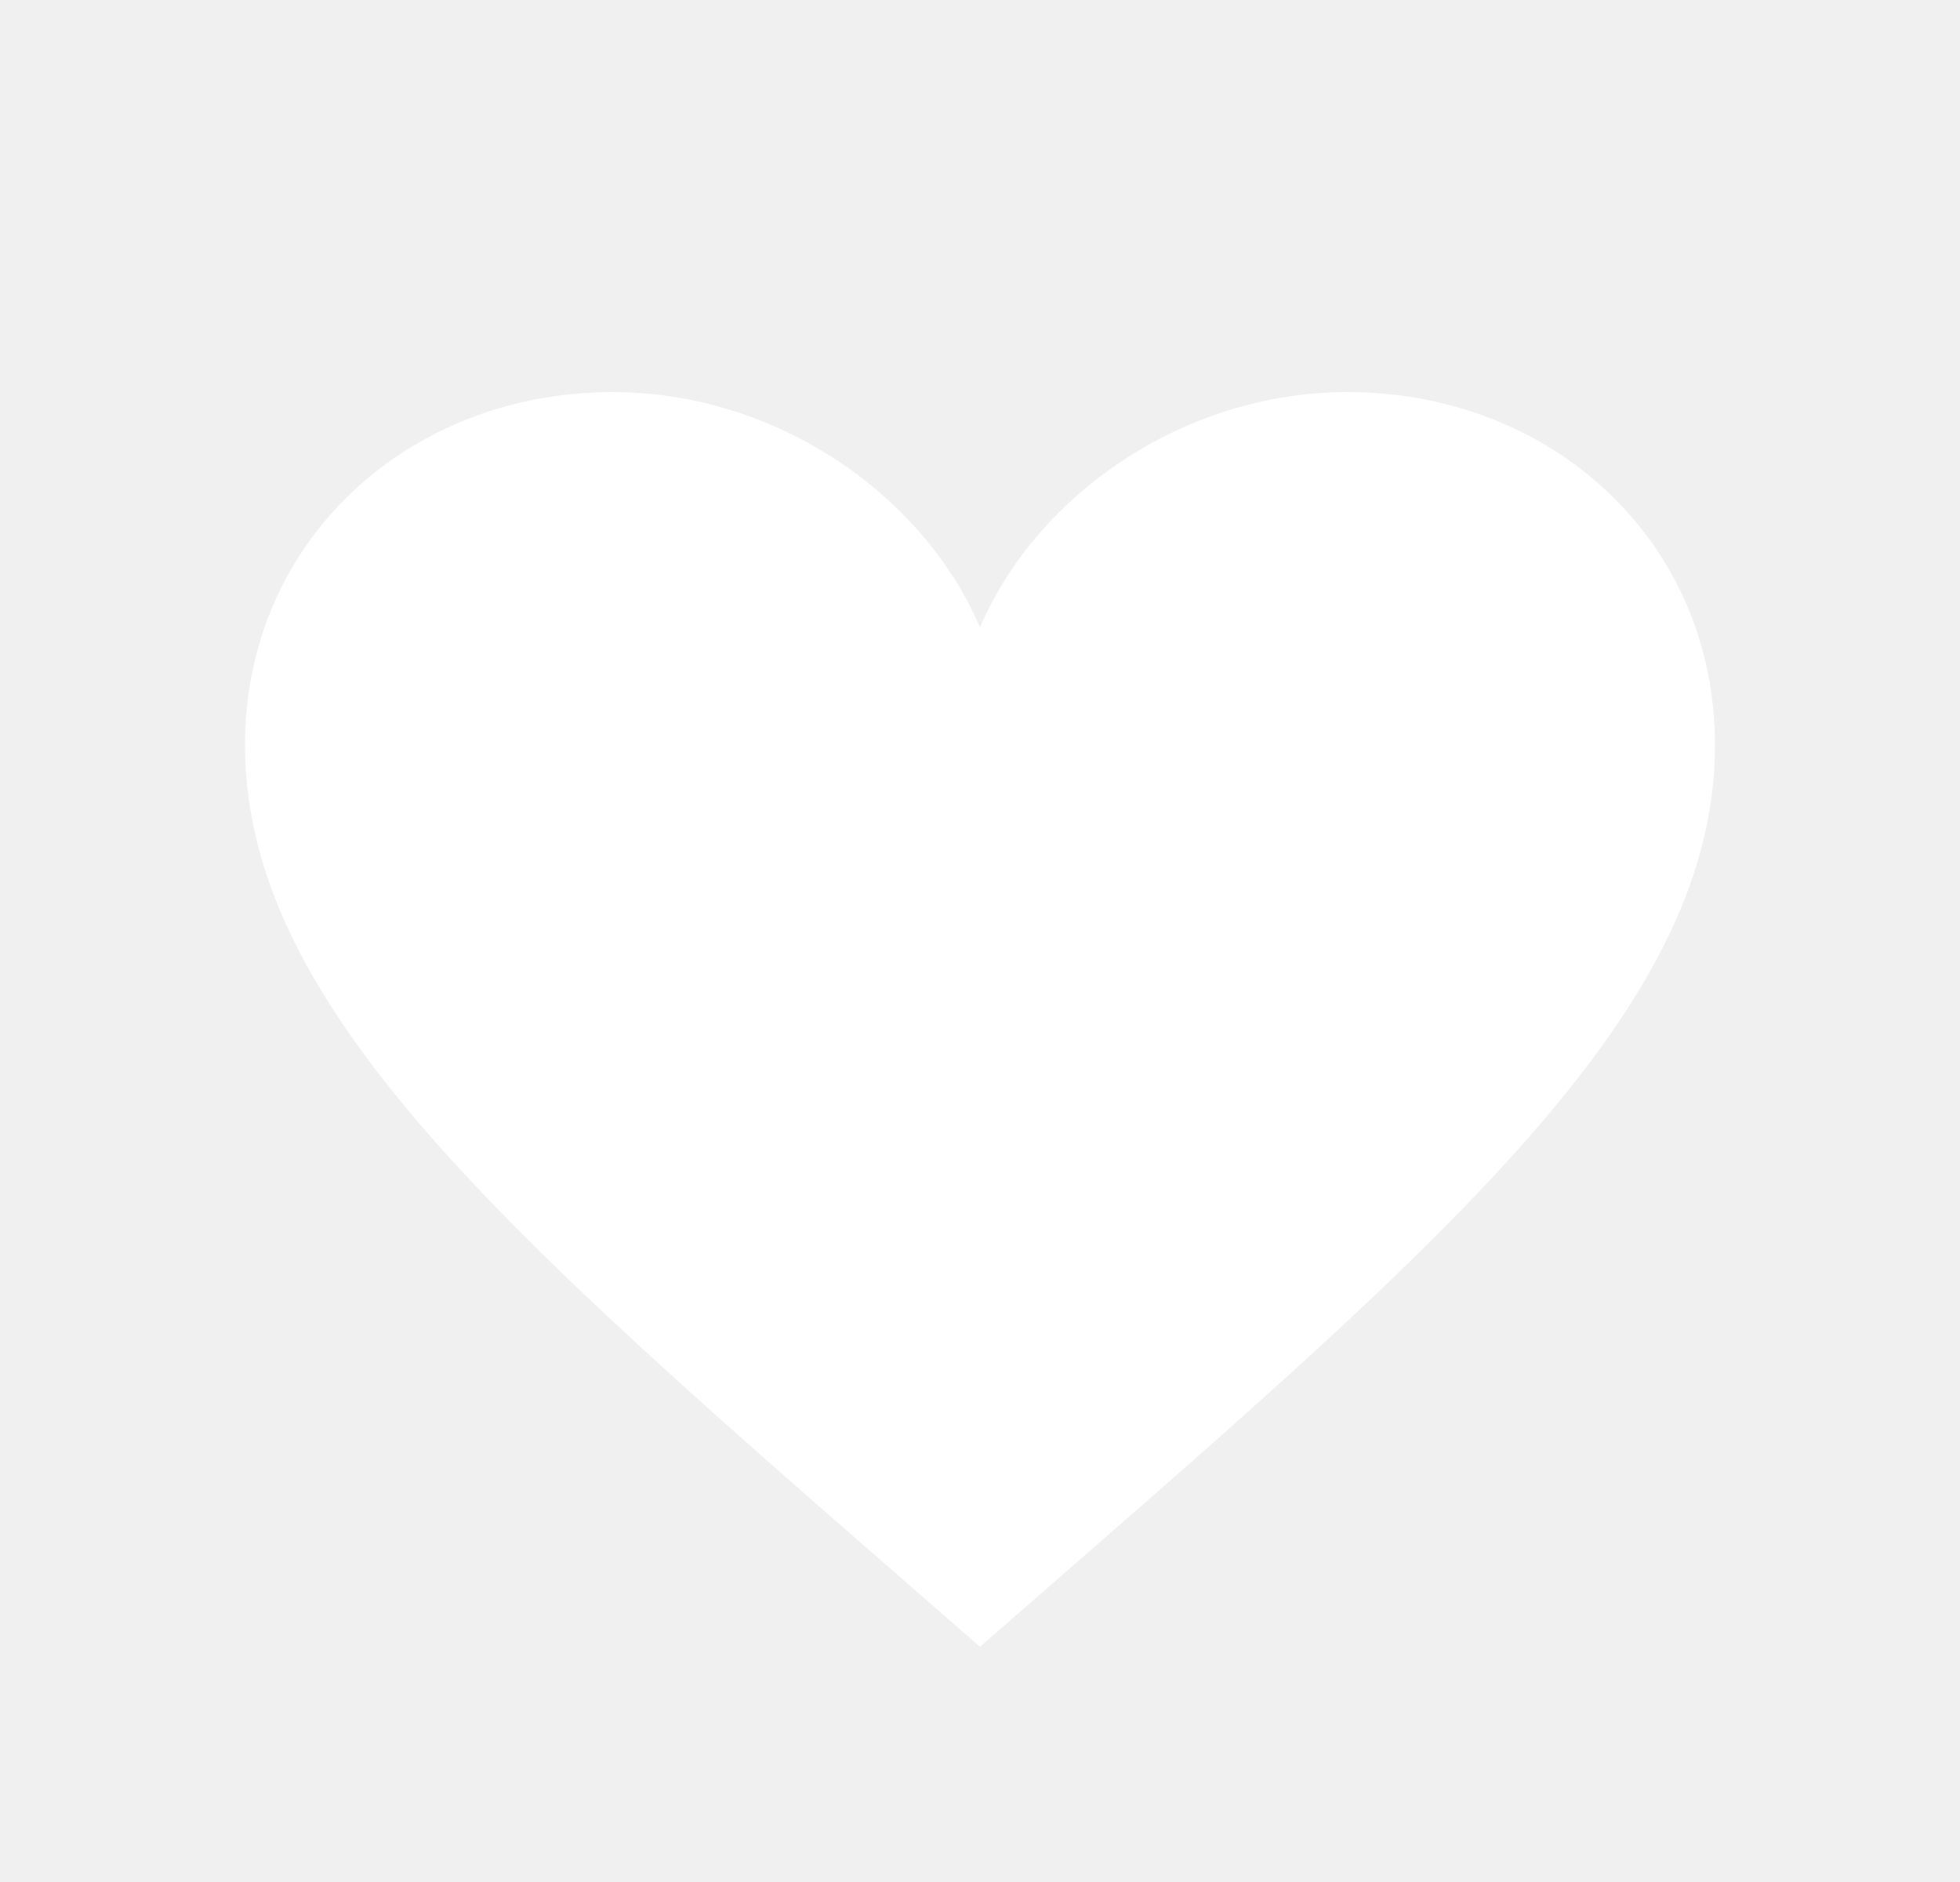
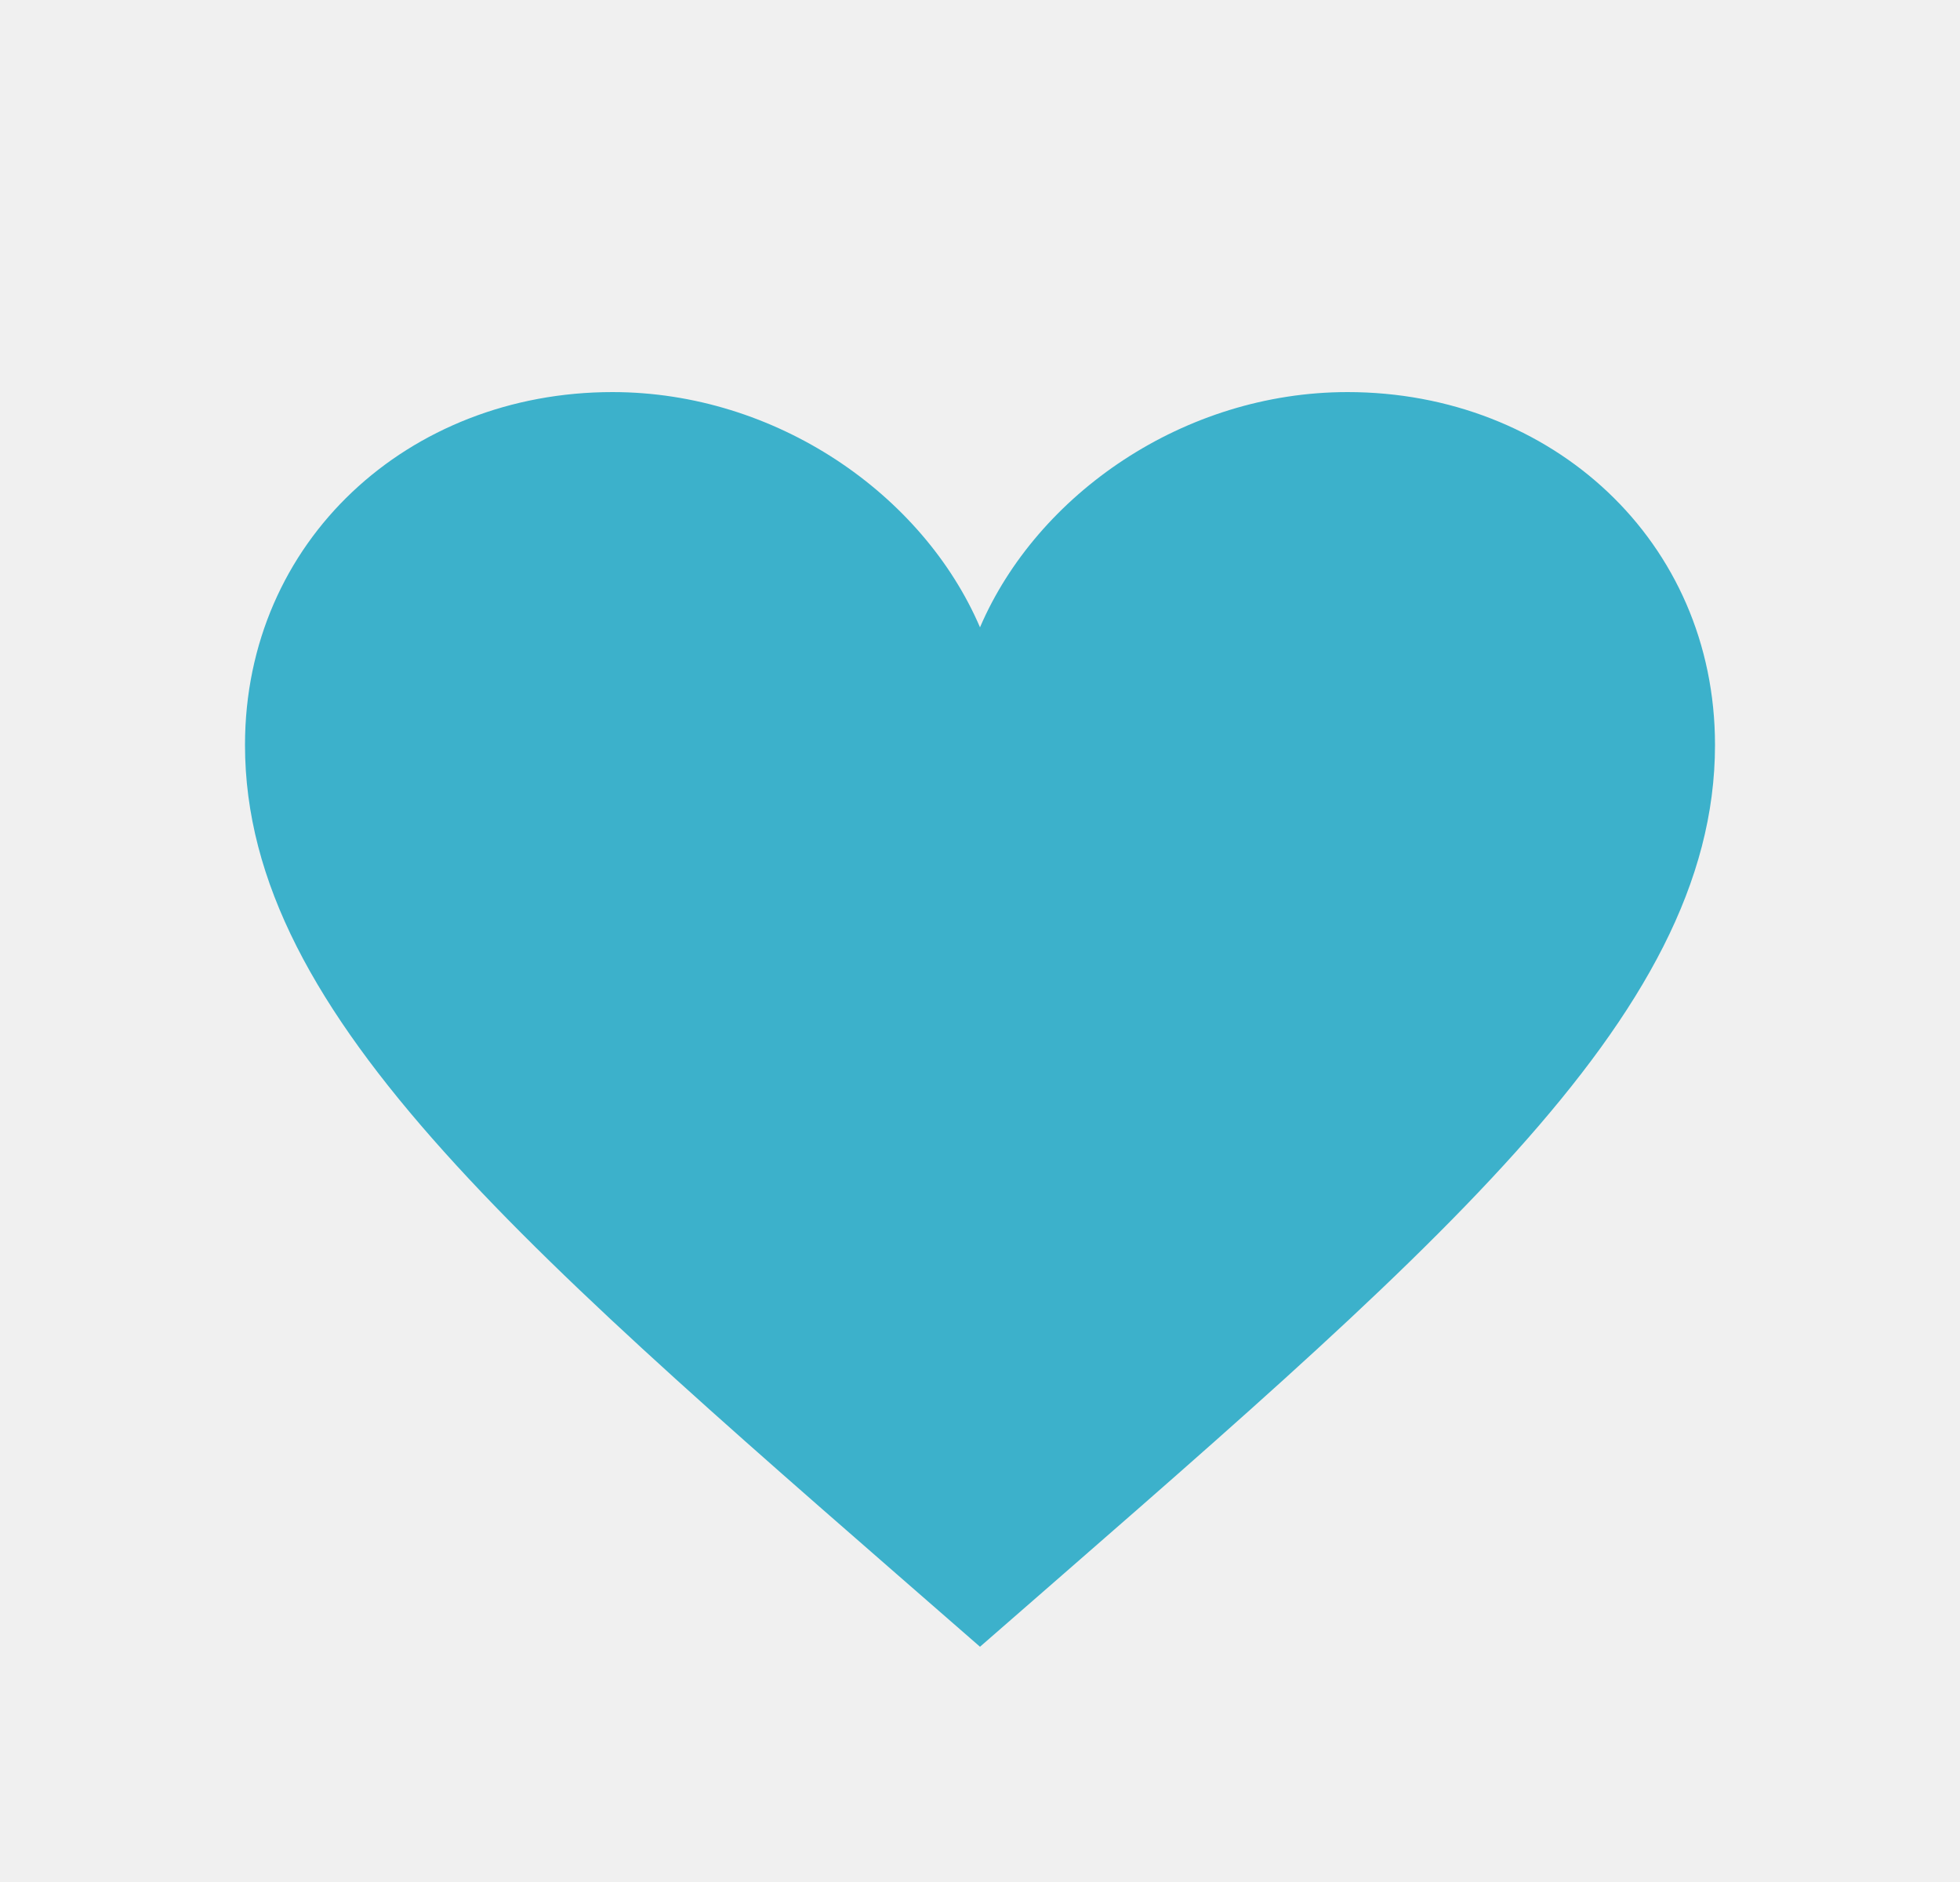
- <svg xmlns="http://www.w3.org/2000/svg" width="25" height="24" viewBox="0 0 25 24" fill="none">
-   <path fill-rule="evenodd" clip-rule="evenodd" d="M17.188 5C15.104 5 13.229 6.3 12.5 8C11.771 6.3 9.896 5 7.812 5C5.208 5 3.125 6.9 3.125 9.5C3.125 13 6.771 16 12.5 21C18.229 16 21.875 13 21.875 9.5C21.875 6.9 19.792 5 17.188 5Z" fill="white" />
+ <svg xmlns="http://www.w3.org/2000/svg" width="25" height="24" viewBox="0 0 25 24">
+   <path d="M17.188 5C15.104 5 13.229 6.3 12.5 8C11.771 6.3 9.896 5 7.812 5C5.208 5 3.125 6.9 3.125 9.5C3.125 13 6.771 16 12.5 21C18.229 16 21.875 13 21.875 9.5C21.875 6.9 19.792 5 17.188 5Z" fill="#3CB1CB" />
</svg>
